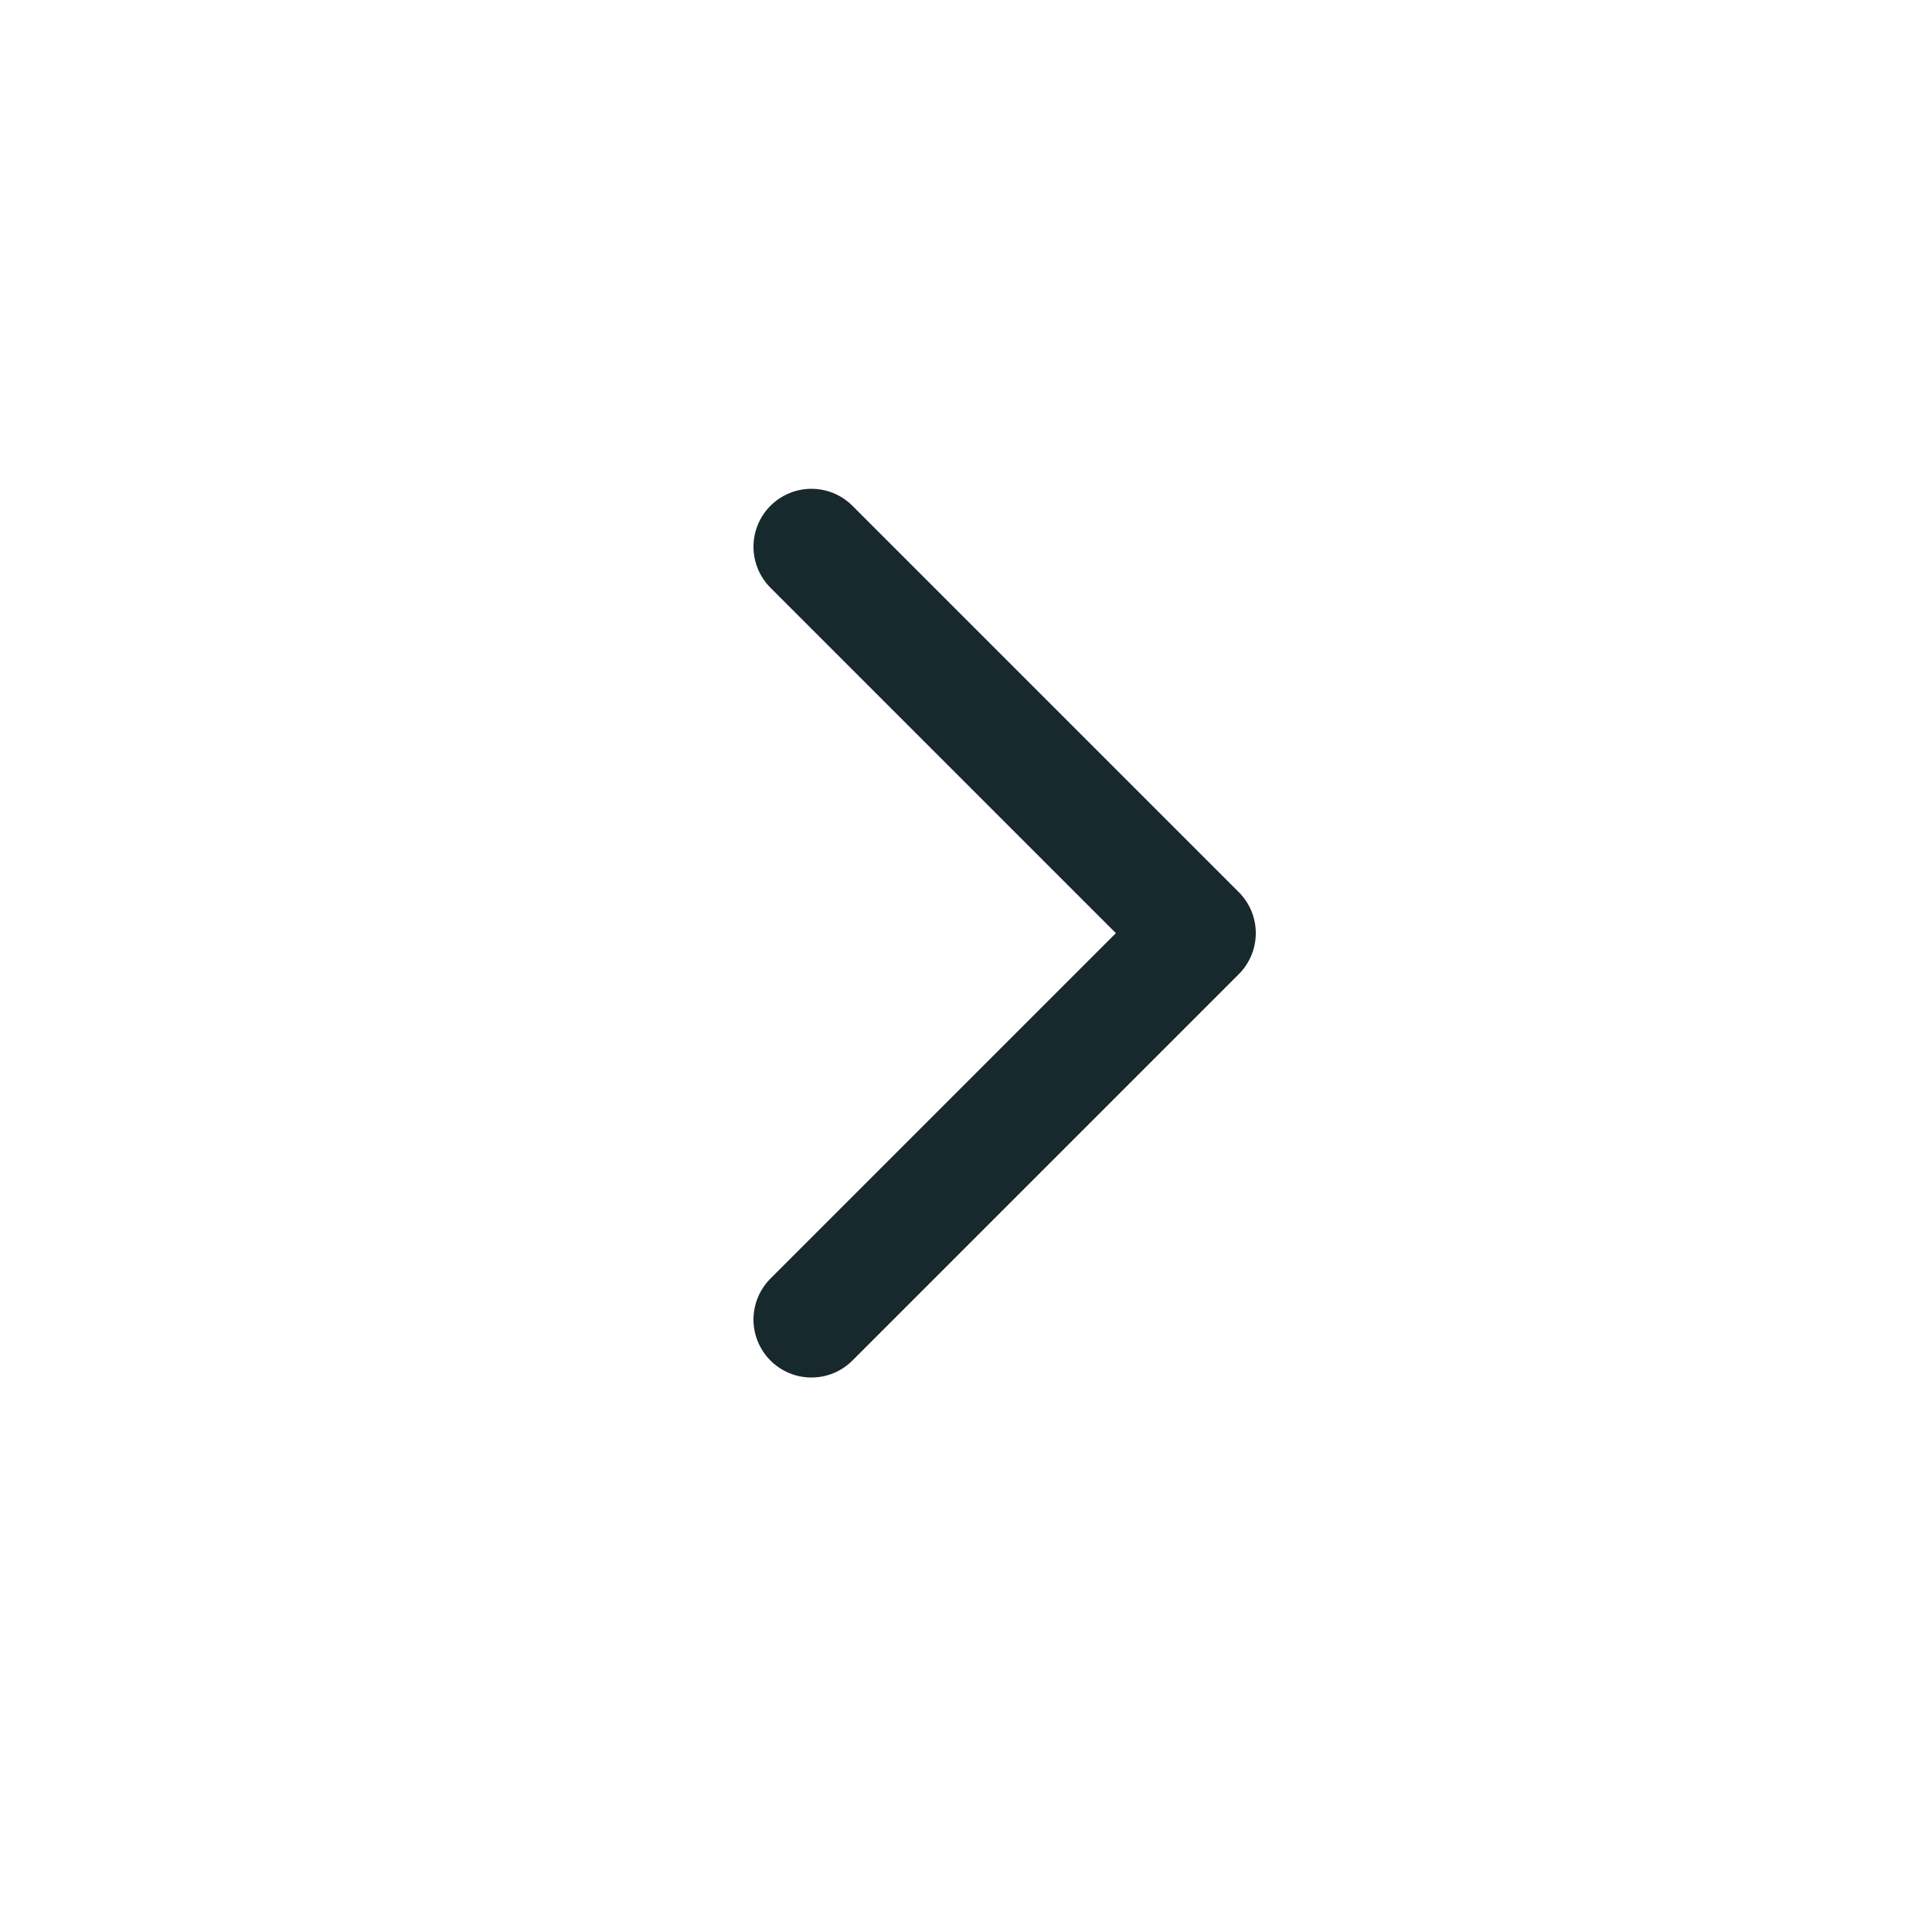
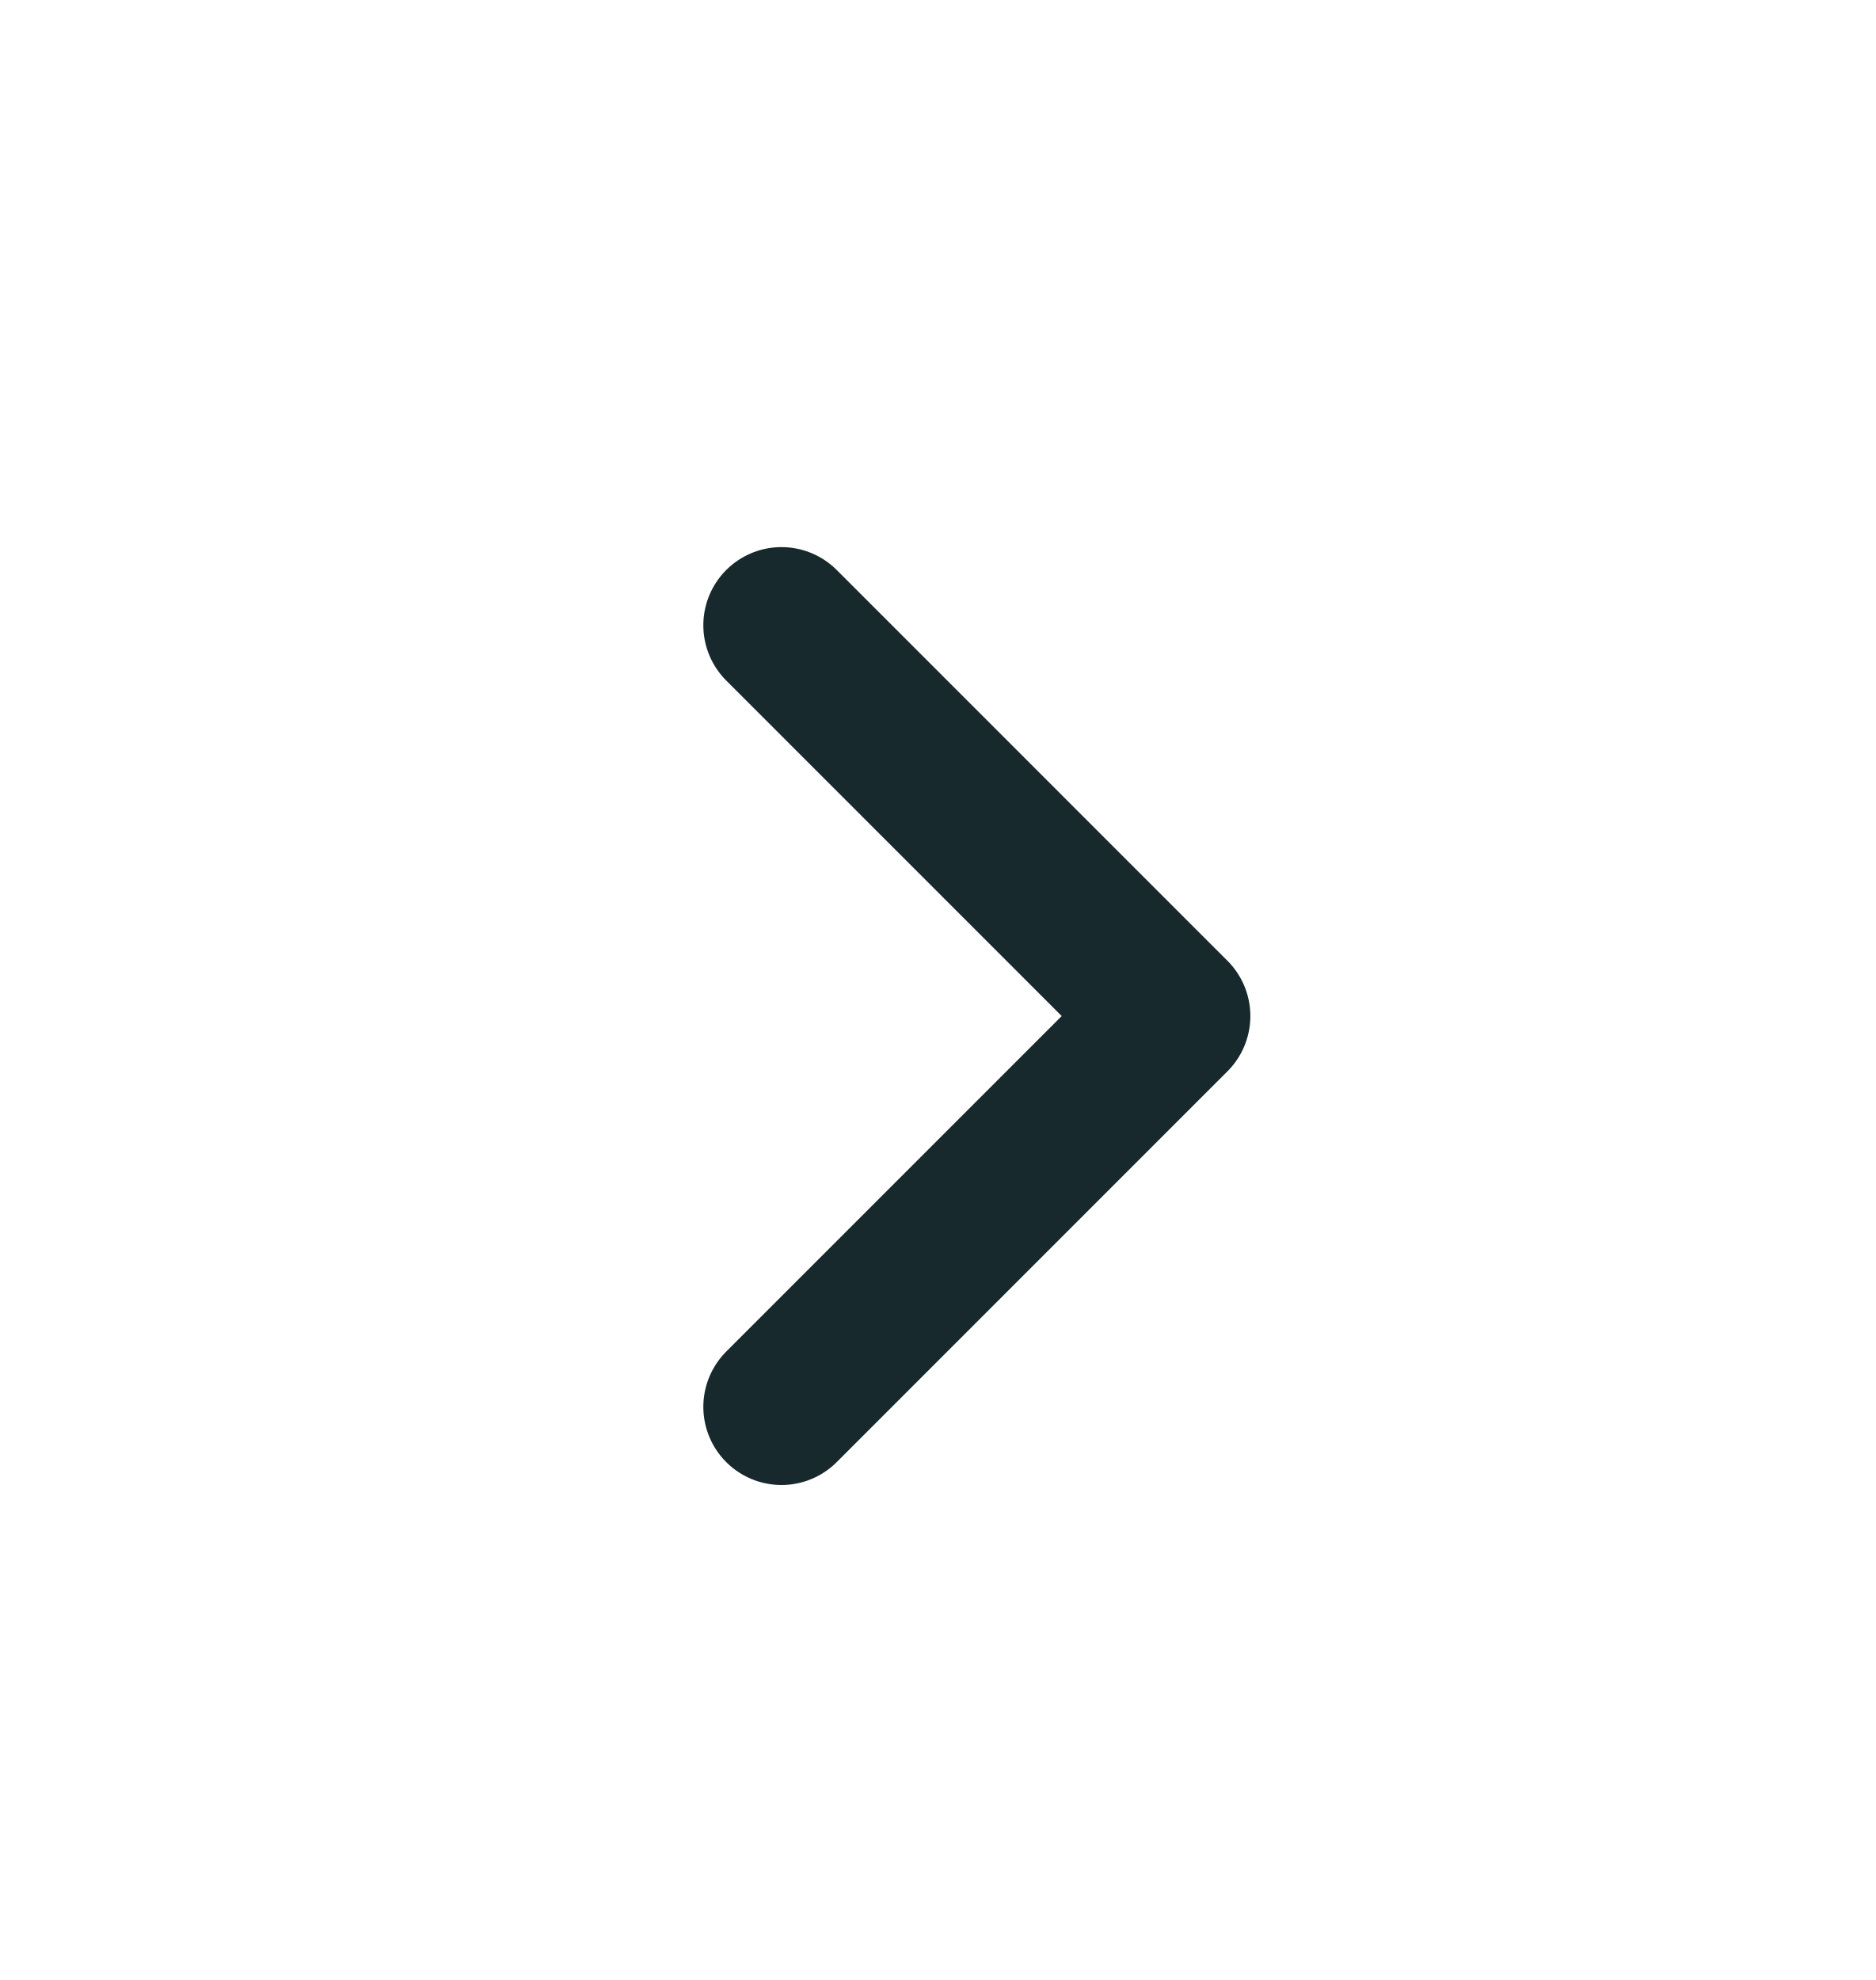
- <svg xmlns="http://www.w3.org/2000/svg" width="25" height="25" viewBox="0 0 25 25" fill="none">
-   <path d="M10.5 17.075L15.5 12.075L10.5 7.075" stroke="#18292D" stroke-width="1.5" stroke-linecap="round" stroke-linejoin="round" />
+ <svg xmlns="http://www.w3.org/2000/svg" width="18" height="19" viewBox="0 0 18 19" fill="none">
+   <path d="M7.5 13.5L11.25 9.75L7.5 6" stroke="#18292D" stroke-width="1.5" stroke-linecap="round" stroke-linejoin="round" />
</svg>
